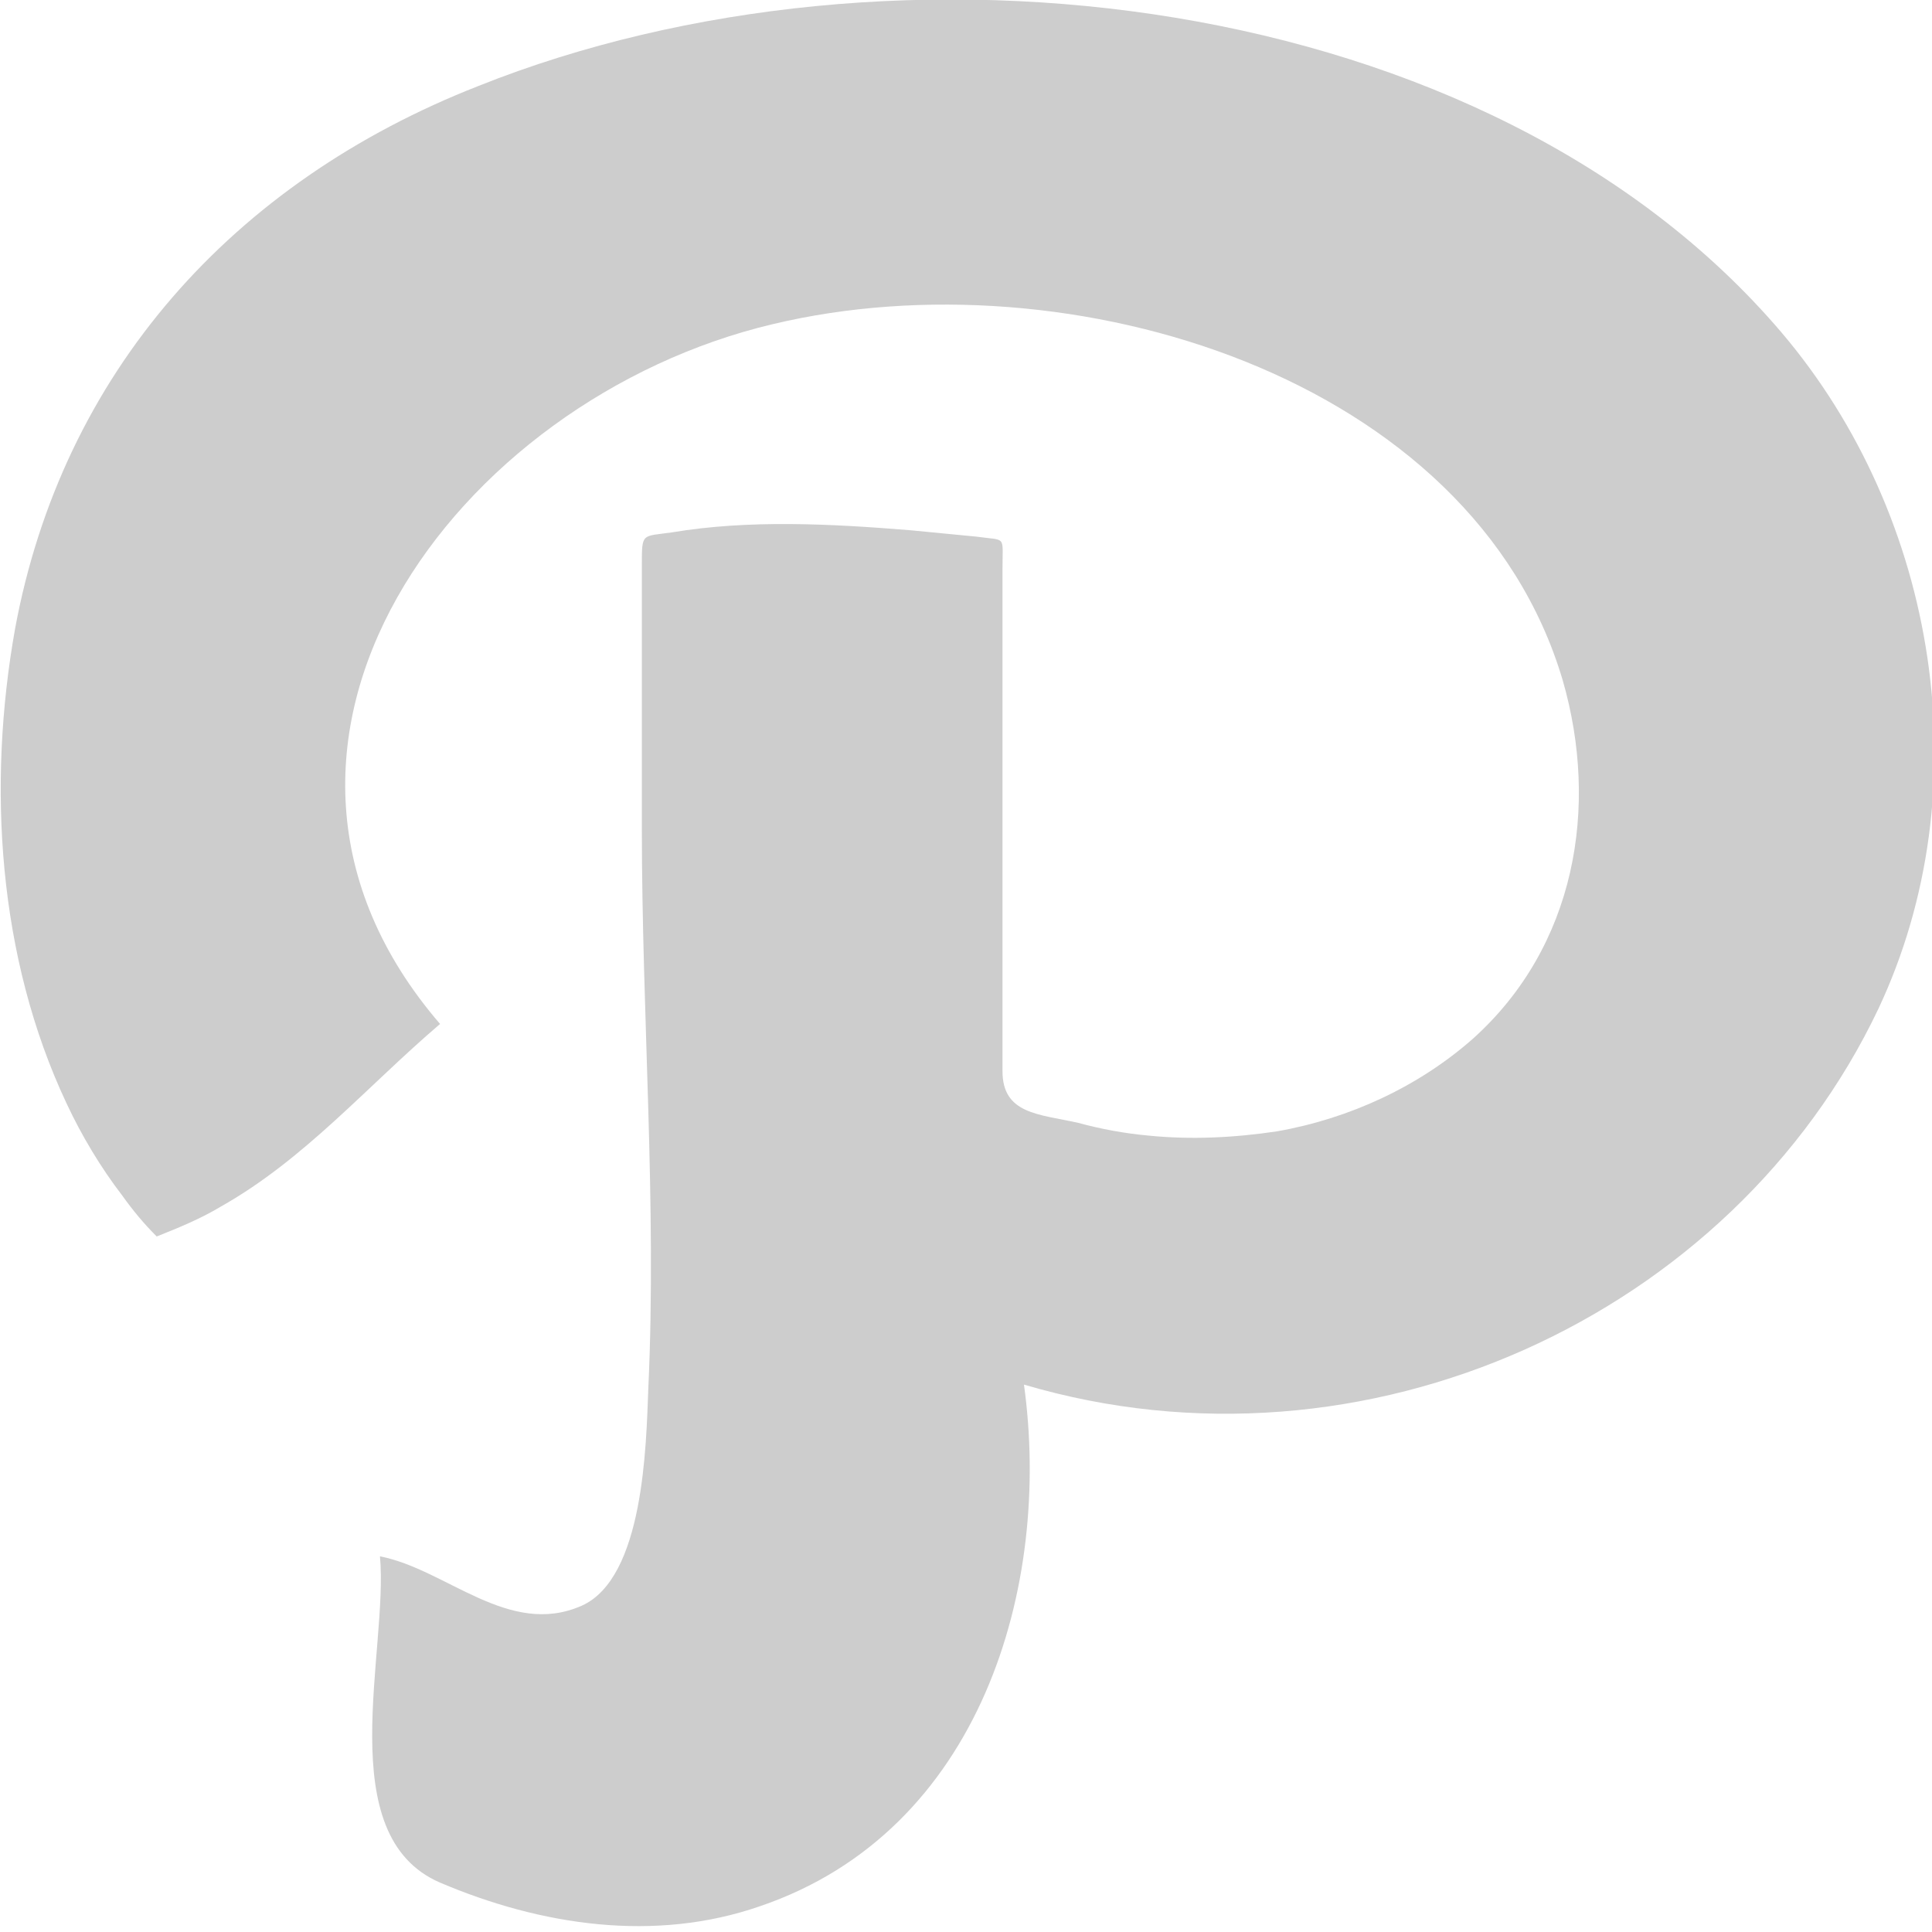
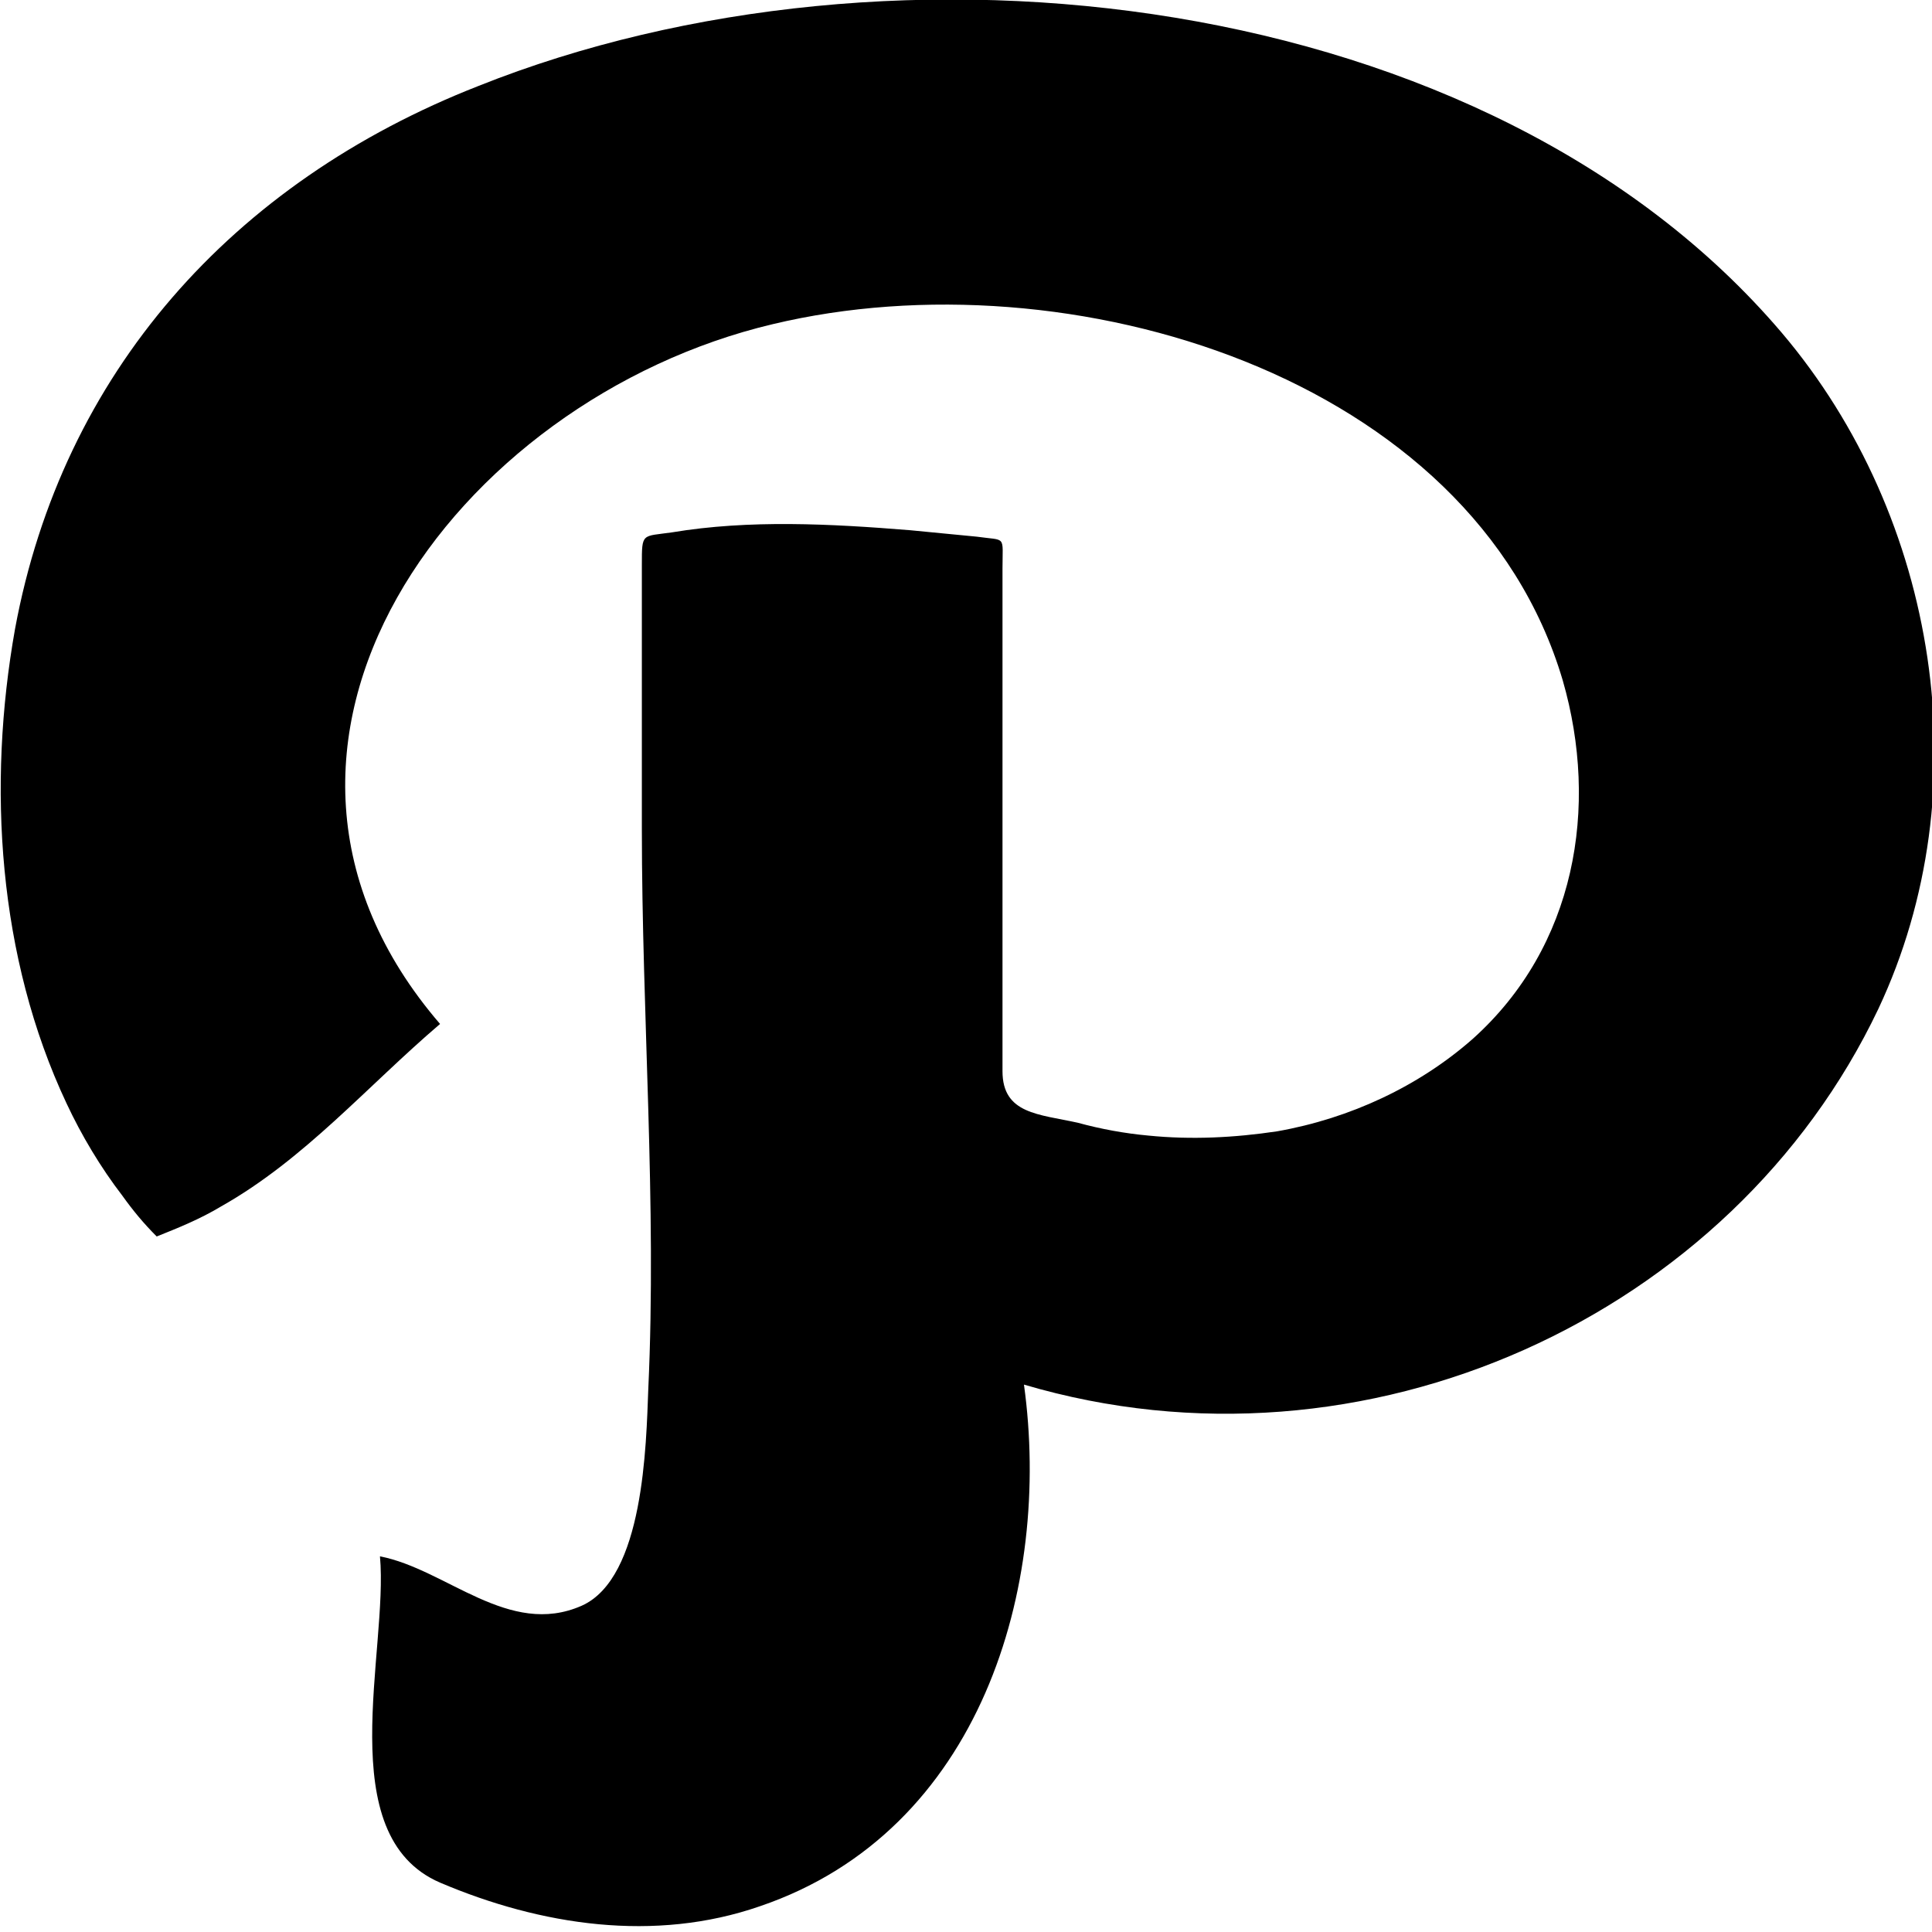
<svg xmlns="http://www.w3.org/2000/svg" version="1.1" id="Icons" x="0px" y="0px" viewBox="0 0 90 90" style="enable-background:new 0 0 90 90;" xml:space="preserve">
  <style type="text/css">
- 	#Path{fill:#cdcdcd;}
</style>
  <path id="Path" d="M22.3,4C10.8,8.5,2.9,17.4,0.7,29.3c-1.3,7.3-0.8,15.3,2.4,22.1c0.7,1.5,1.6,3,2.6,4.3c0.5,0.7,1,1.3,1.6,1.9  c1-0.4,2-0.8,3-1.4c3.9-2.2,6.8-5.6,10.2-8.5c-11.2-13,0.7-29.1,15.5-32.6c13.8-3.3,32.6,2.4,36.8,16.6c1.7,5.9,0.6,12.4-4.2,16.7  c-2.5,2.2-5.7,3.7-9.1,4.3c-2,0.3-4,0.4-6,0.2c-1.1-0.1-2.2-0.3-3.3-0.6c-1.8-0.4-3.5-0.4-3.5-2.4c0-5.2,0-10.4,0-15.6  c0-2.6,0-5.2,0-7.8c0-1.6,0.2-1.3-1.2-1.5c-1-0.1-2.1-0.2-3.1-0.3c-3.7-0.3-7.5-0.5-11.1,0.1c-1.4,0.2-1.4,0-1.4,1.5  c0,1.2,0,2.4,0,3.6c0,2.9,0,5.8,0,8.7c0,8.7,0.7,17.5,0.3,26.1c-0.1,2.6-0.2,8.8-3.1,10.1c-3.4,1.5-6.3-1.7-9.4-2.3  c0.4,4.4-2.3,13,2.8,15.2c4.7,2,10,2.8,14.9,1.1c10.3-3.5,13.6-14.9,12.3-24.3c15.9,4.7,33-3.2,39.8-17.5  c4.8-10.2,2.8-22.9-4.5-31.5C69.3-0.6,41.6-3.7,22.3,4z" />
</svg>
